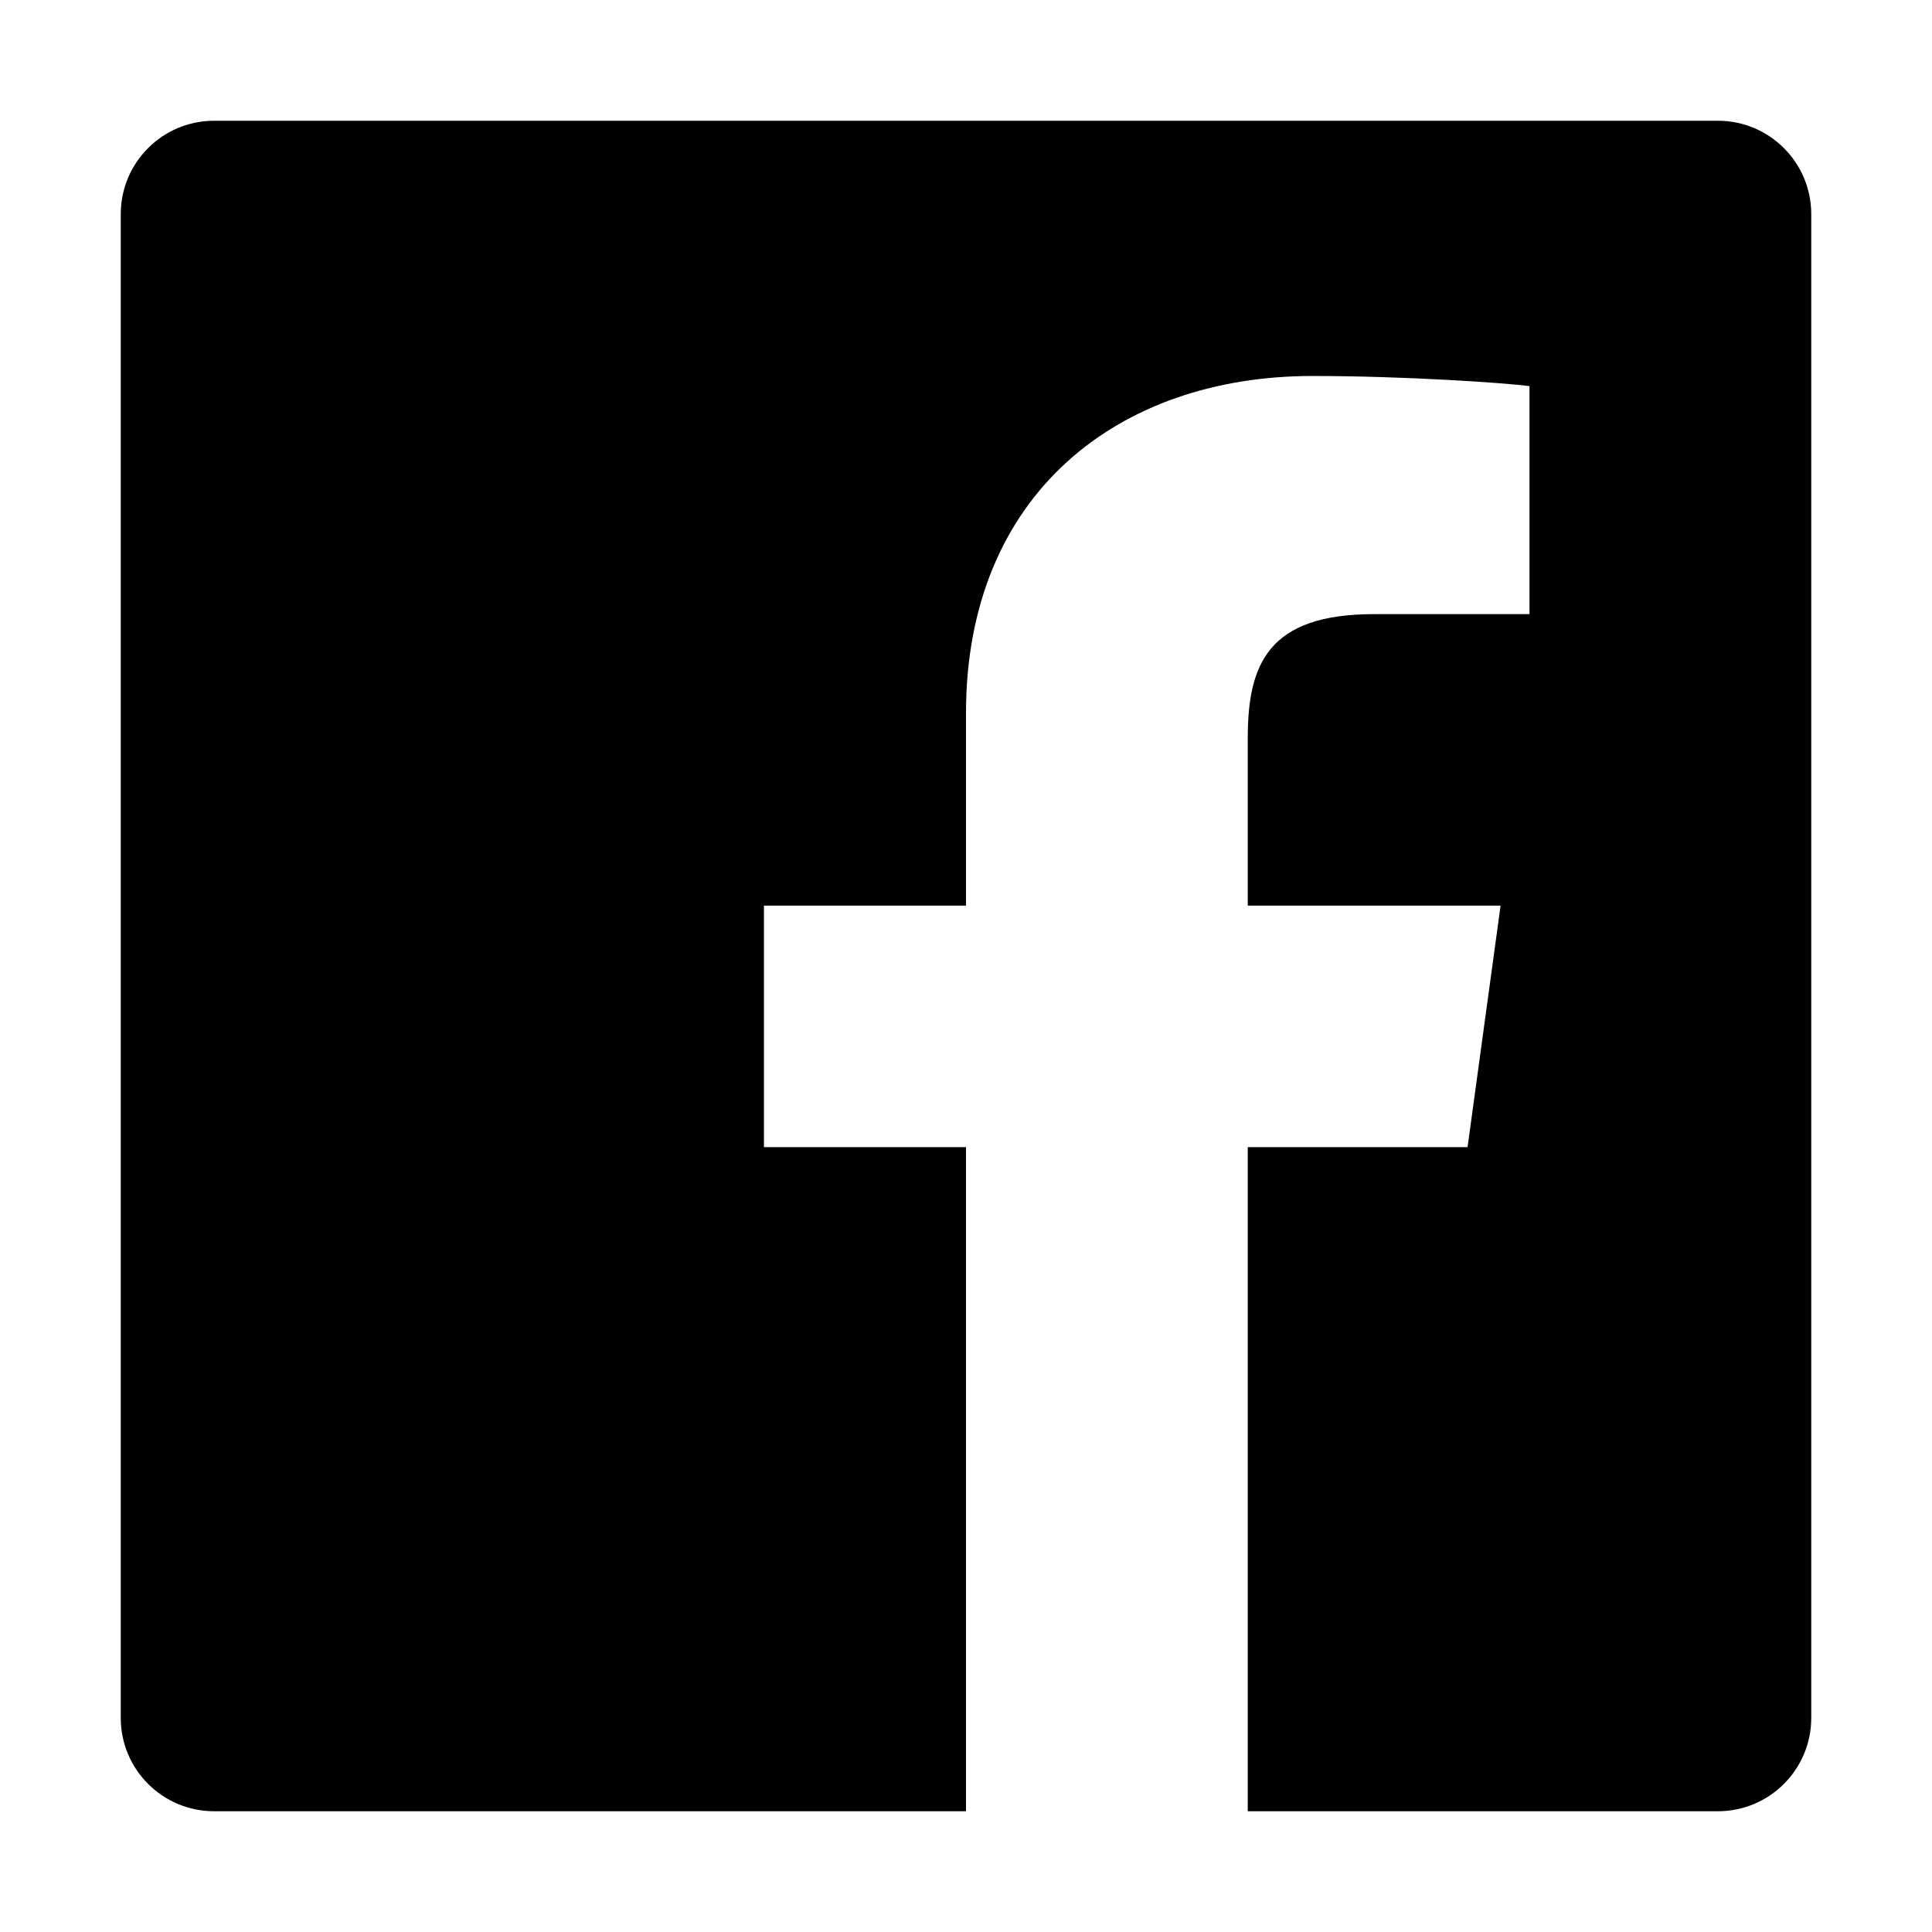
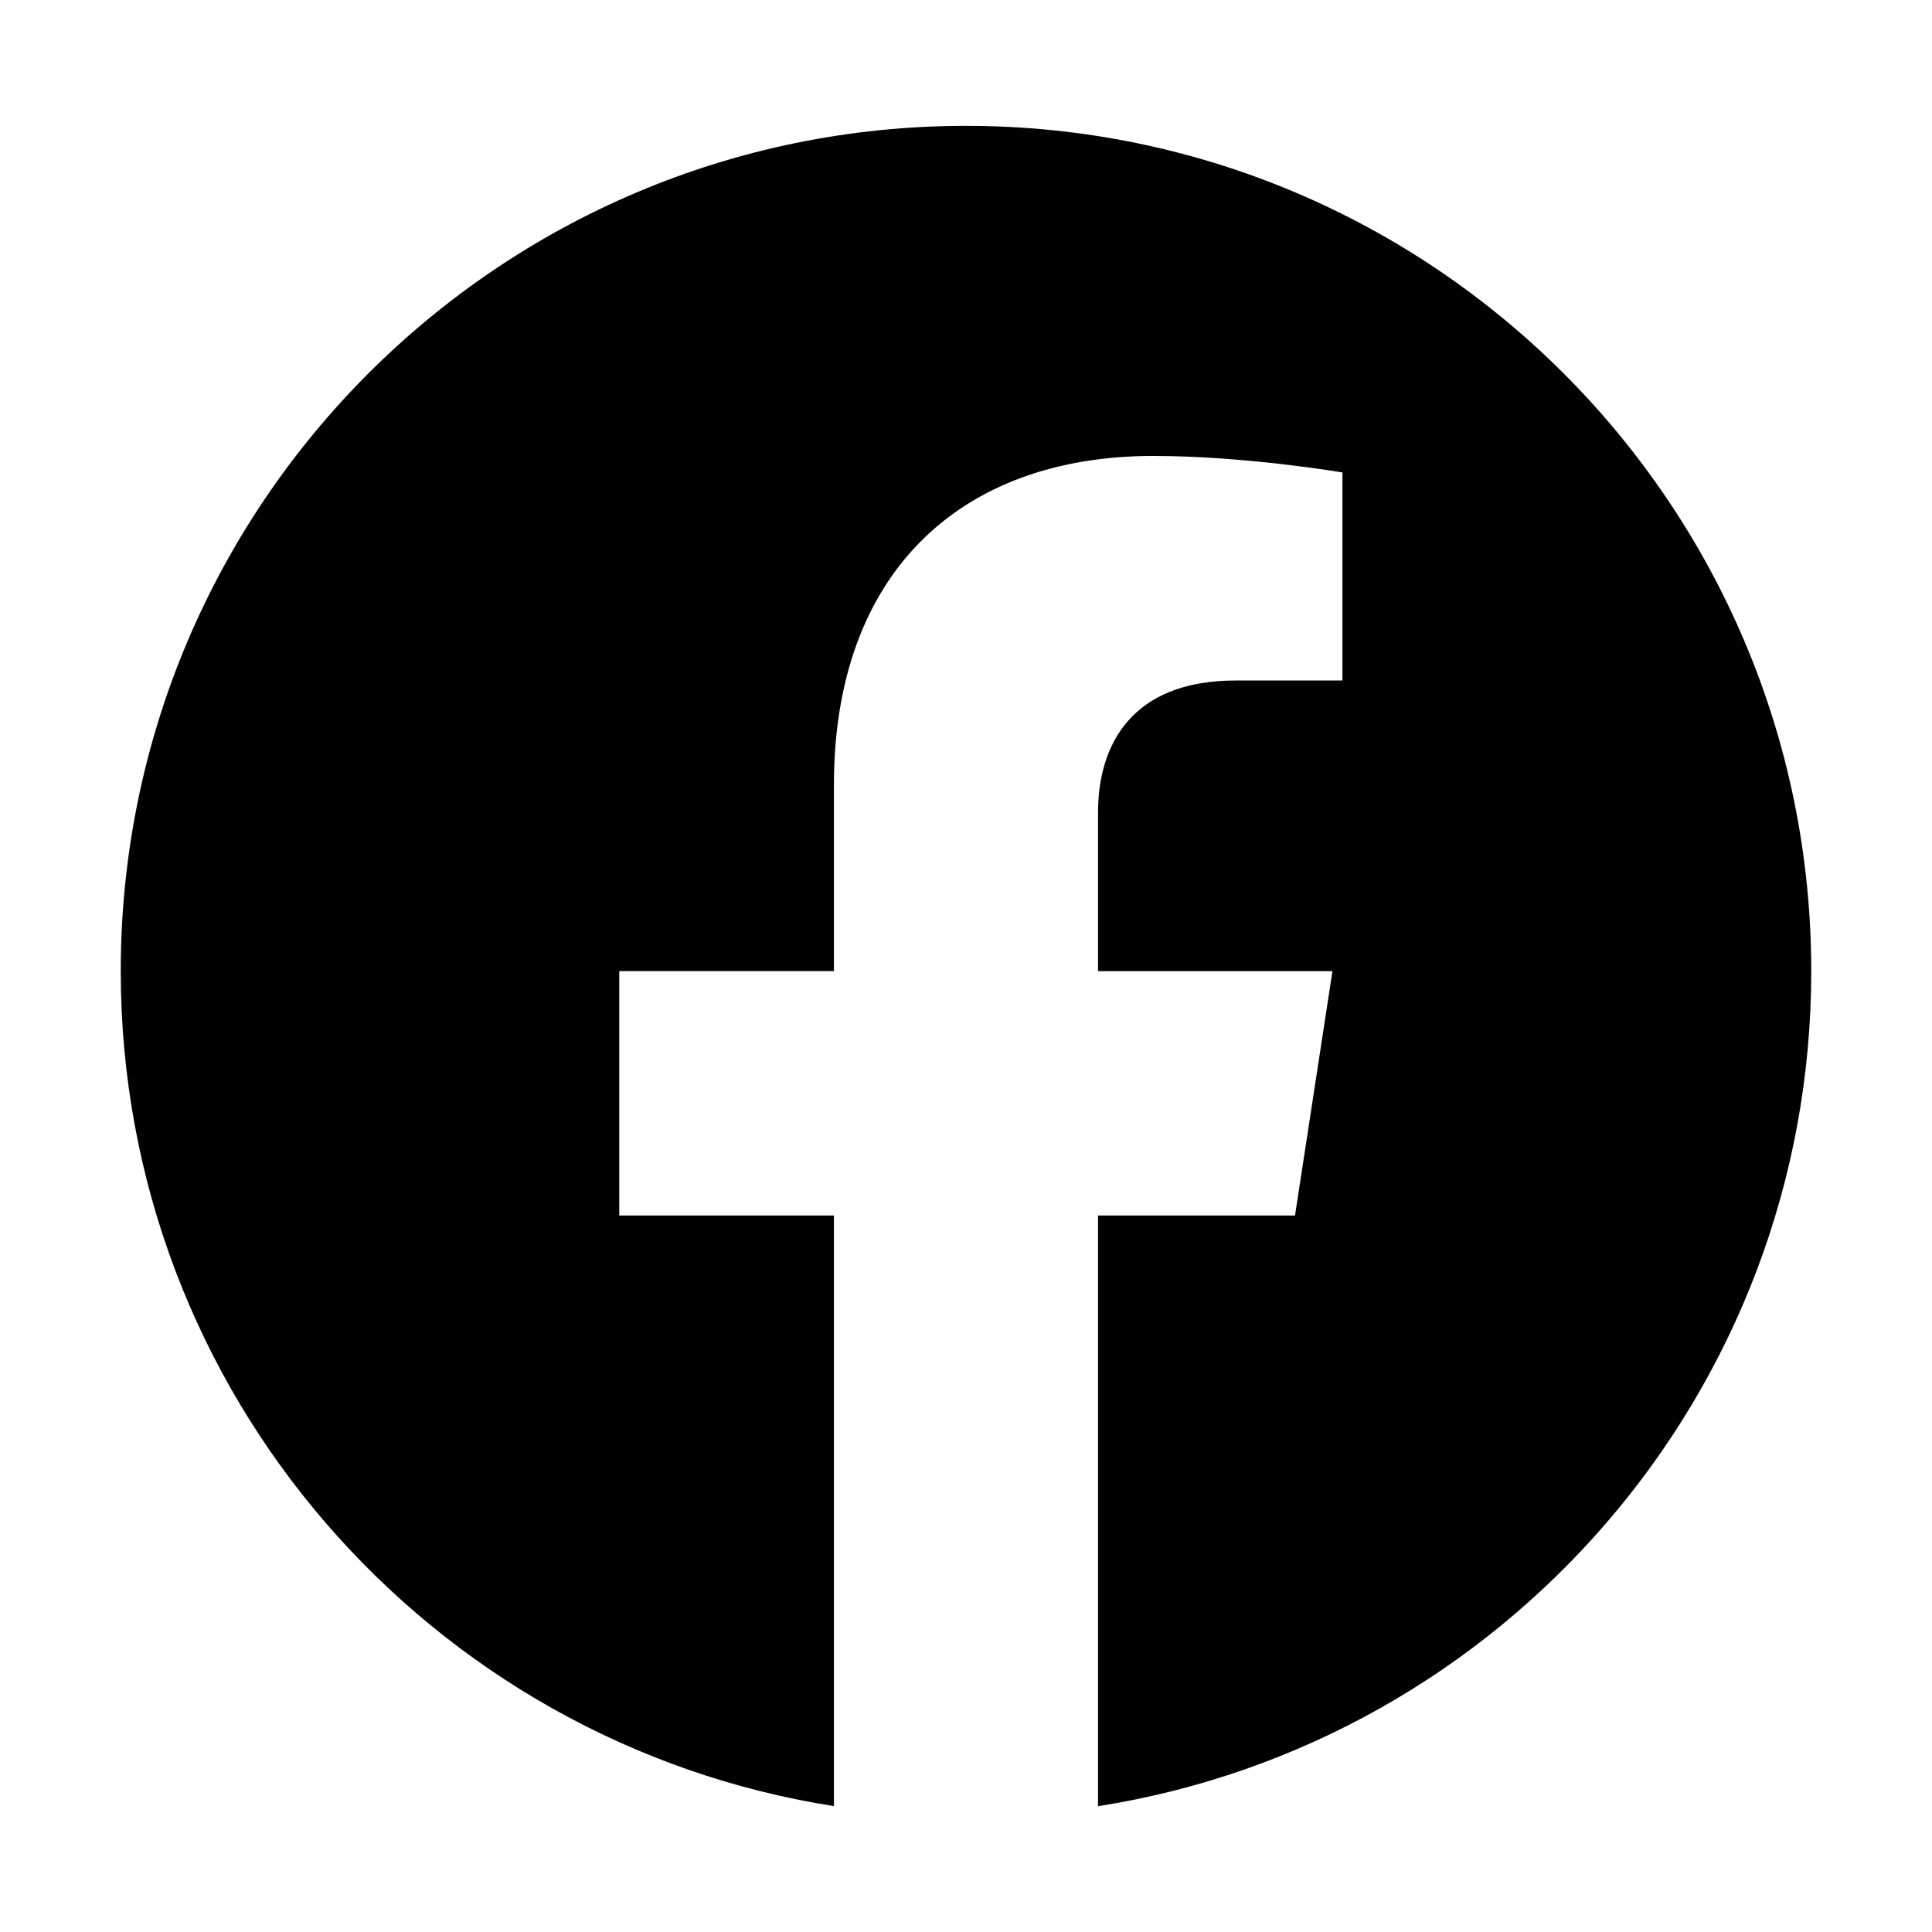
<svg xmlns="http://www.w3.org/2000/svg" viewBox="0 0 512 512" width="20" height="20">
-   <path d="M455.27 32H56.73A24.74 24.74 0 0032 56.73v398.54A24.74 24.74 0 0056.73 480H256V304h-53.55v-64H256v-51c0-57.86 40.13-89.36 91.82-89.36 24.73 0 51.33 1.86 57.51 2.68v60.43h-41.18c-28.12 0-33.48 13.3-33.48 32.9V240h67l-8.75 64h-58.25v176h124.6A24.74 24.74 0 00480 455.27V56.73A24.74 24.74 0 00455.27 32z" />
+   <path d="M480 257.35c0-123.7-100.3-224-224-224s-224 100.3-224 224c0 111.8 81.9 204.47 189 221.29V322.12h-56.89v-64.77H221v-49.36c0-56.13 33.45-87.16 84.61-87.16 24.51 0 50.15 4.38 50.15 4.38v55.13H327.5c-27.81 0-36.51 17.26-36.51 35v42.02h62.12l-9.92 64.77h-52.2v156.53C398.1 461.85 480 369.18 480 257.35z" fill-rule="evenodd" clip-rule="evenodd" fill="#010101" />
</svg>
